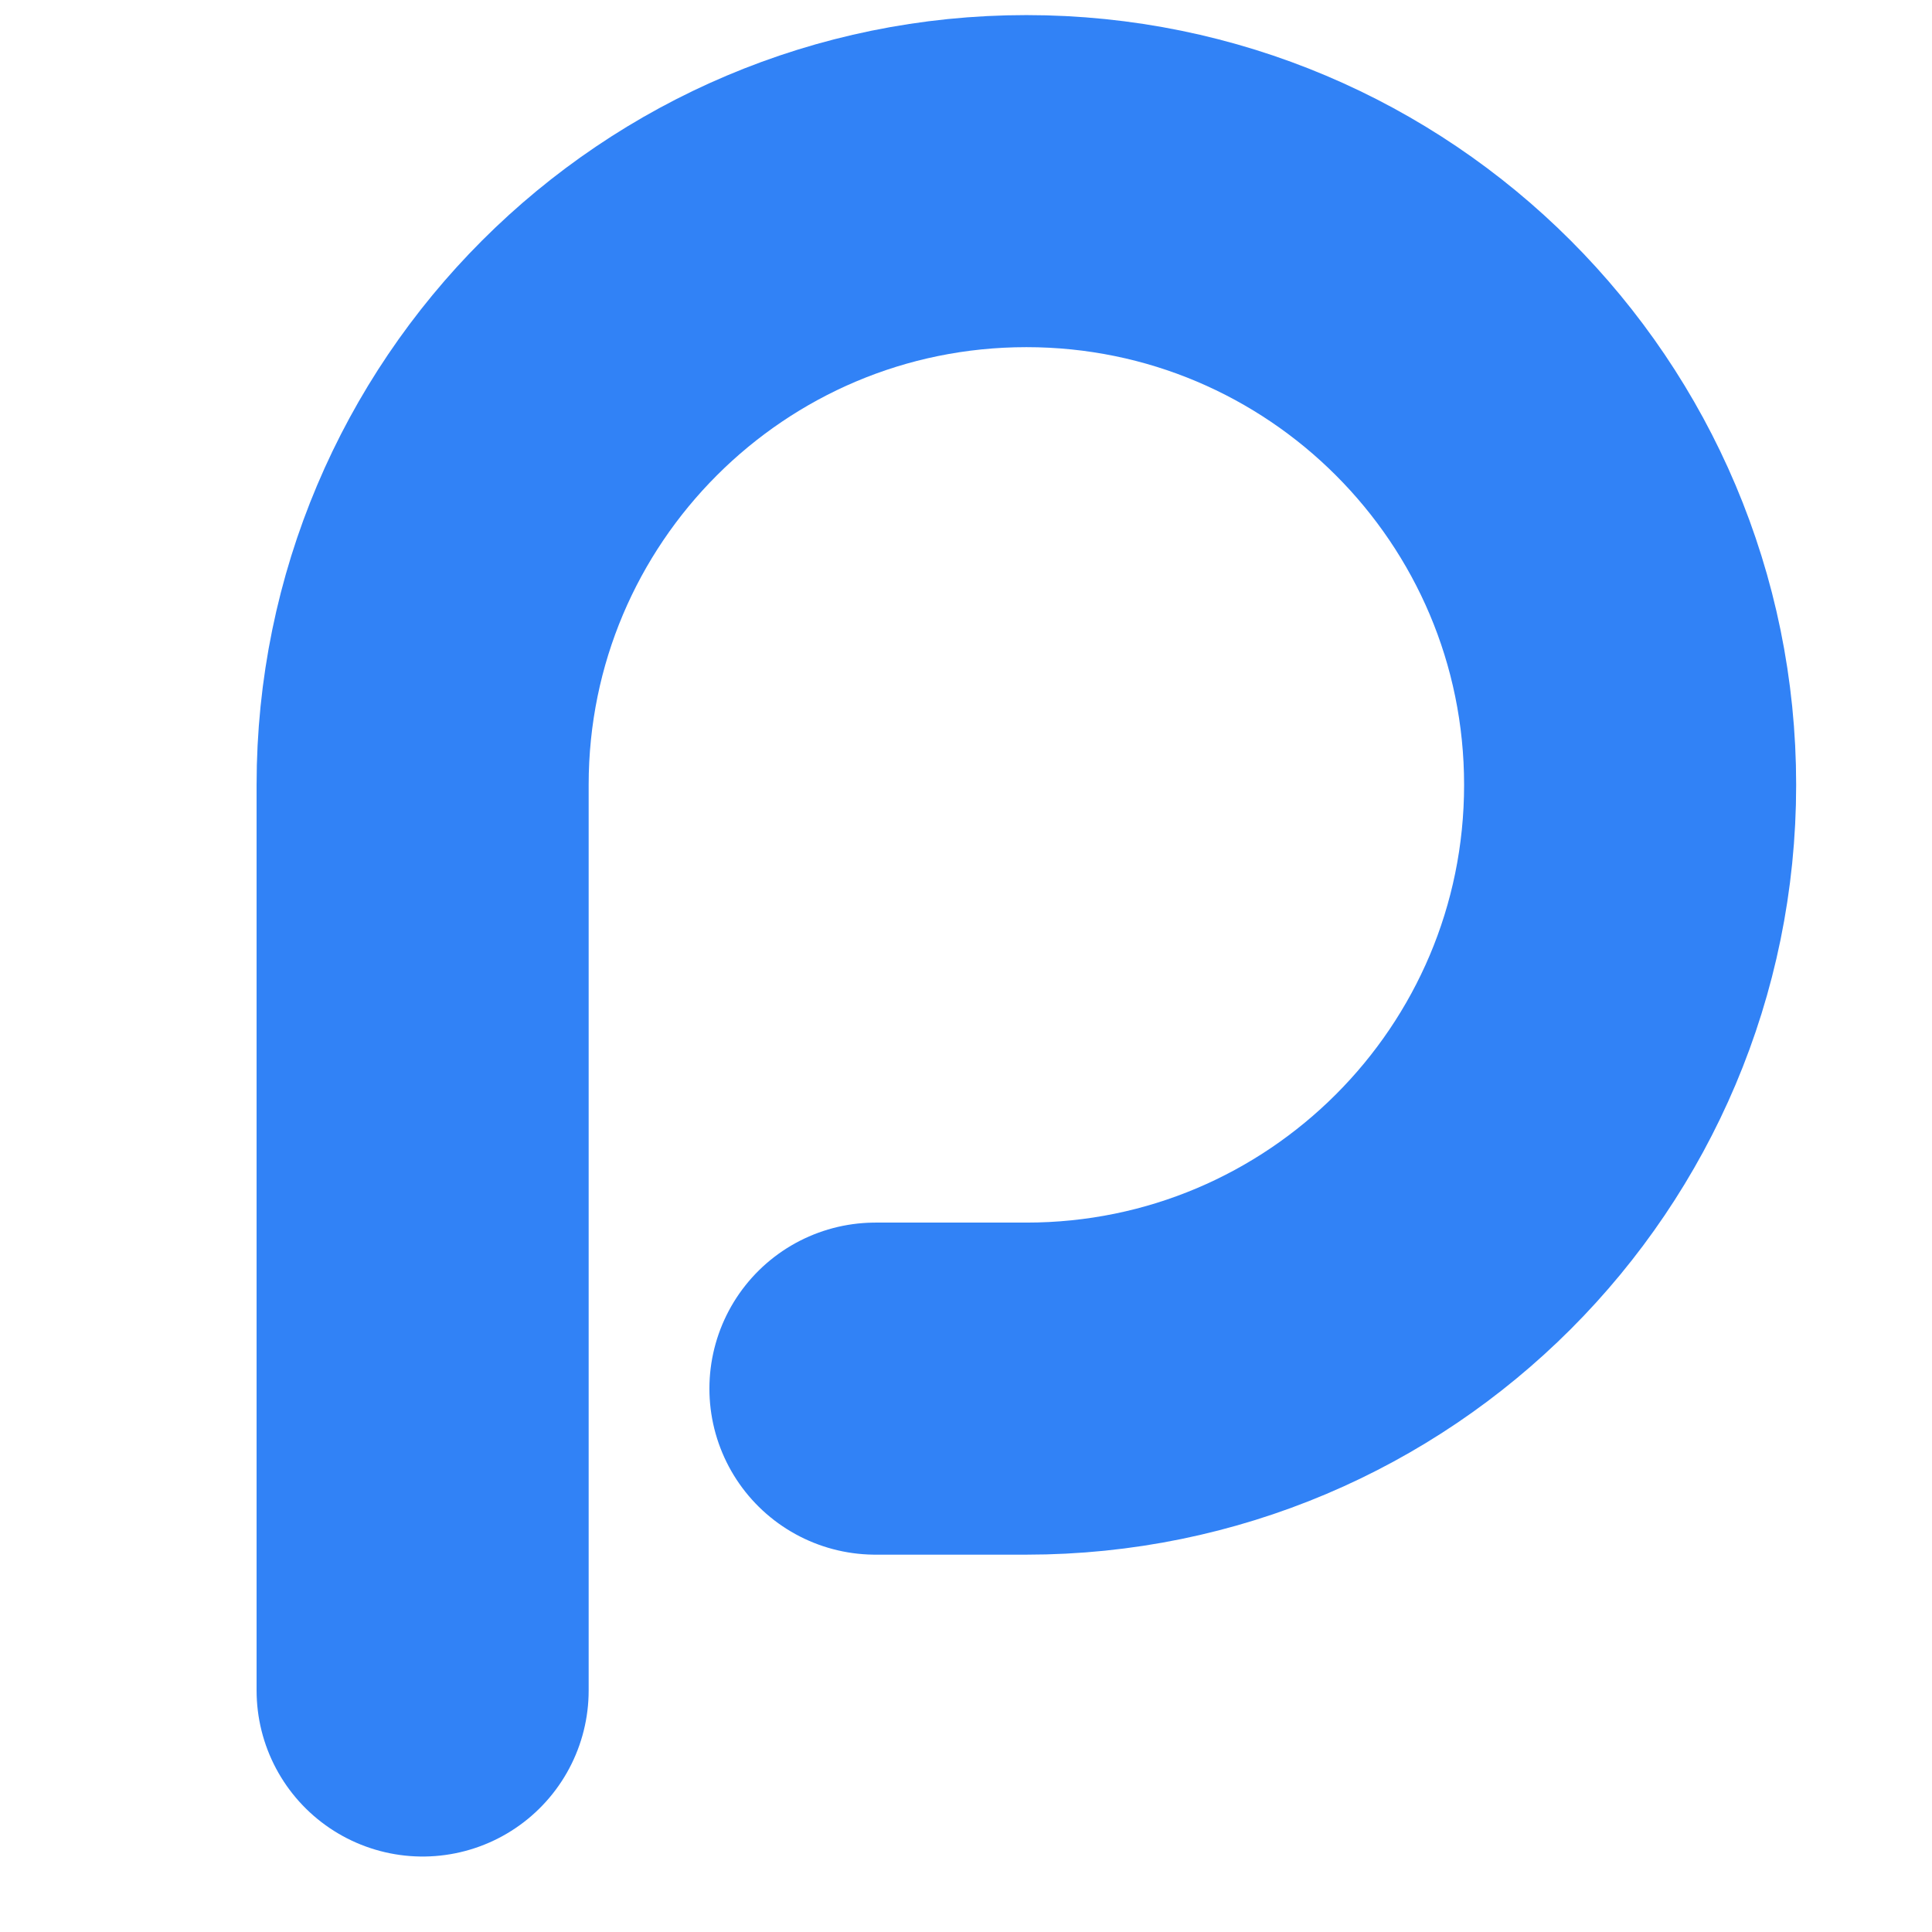
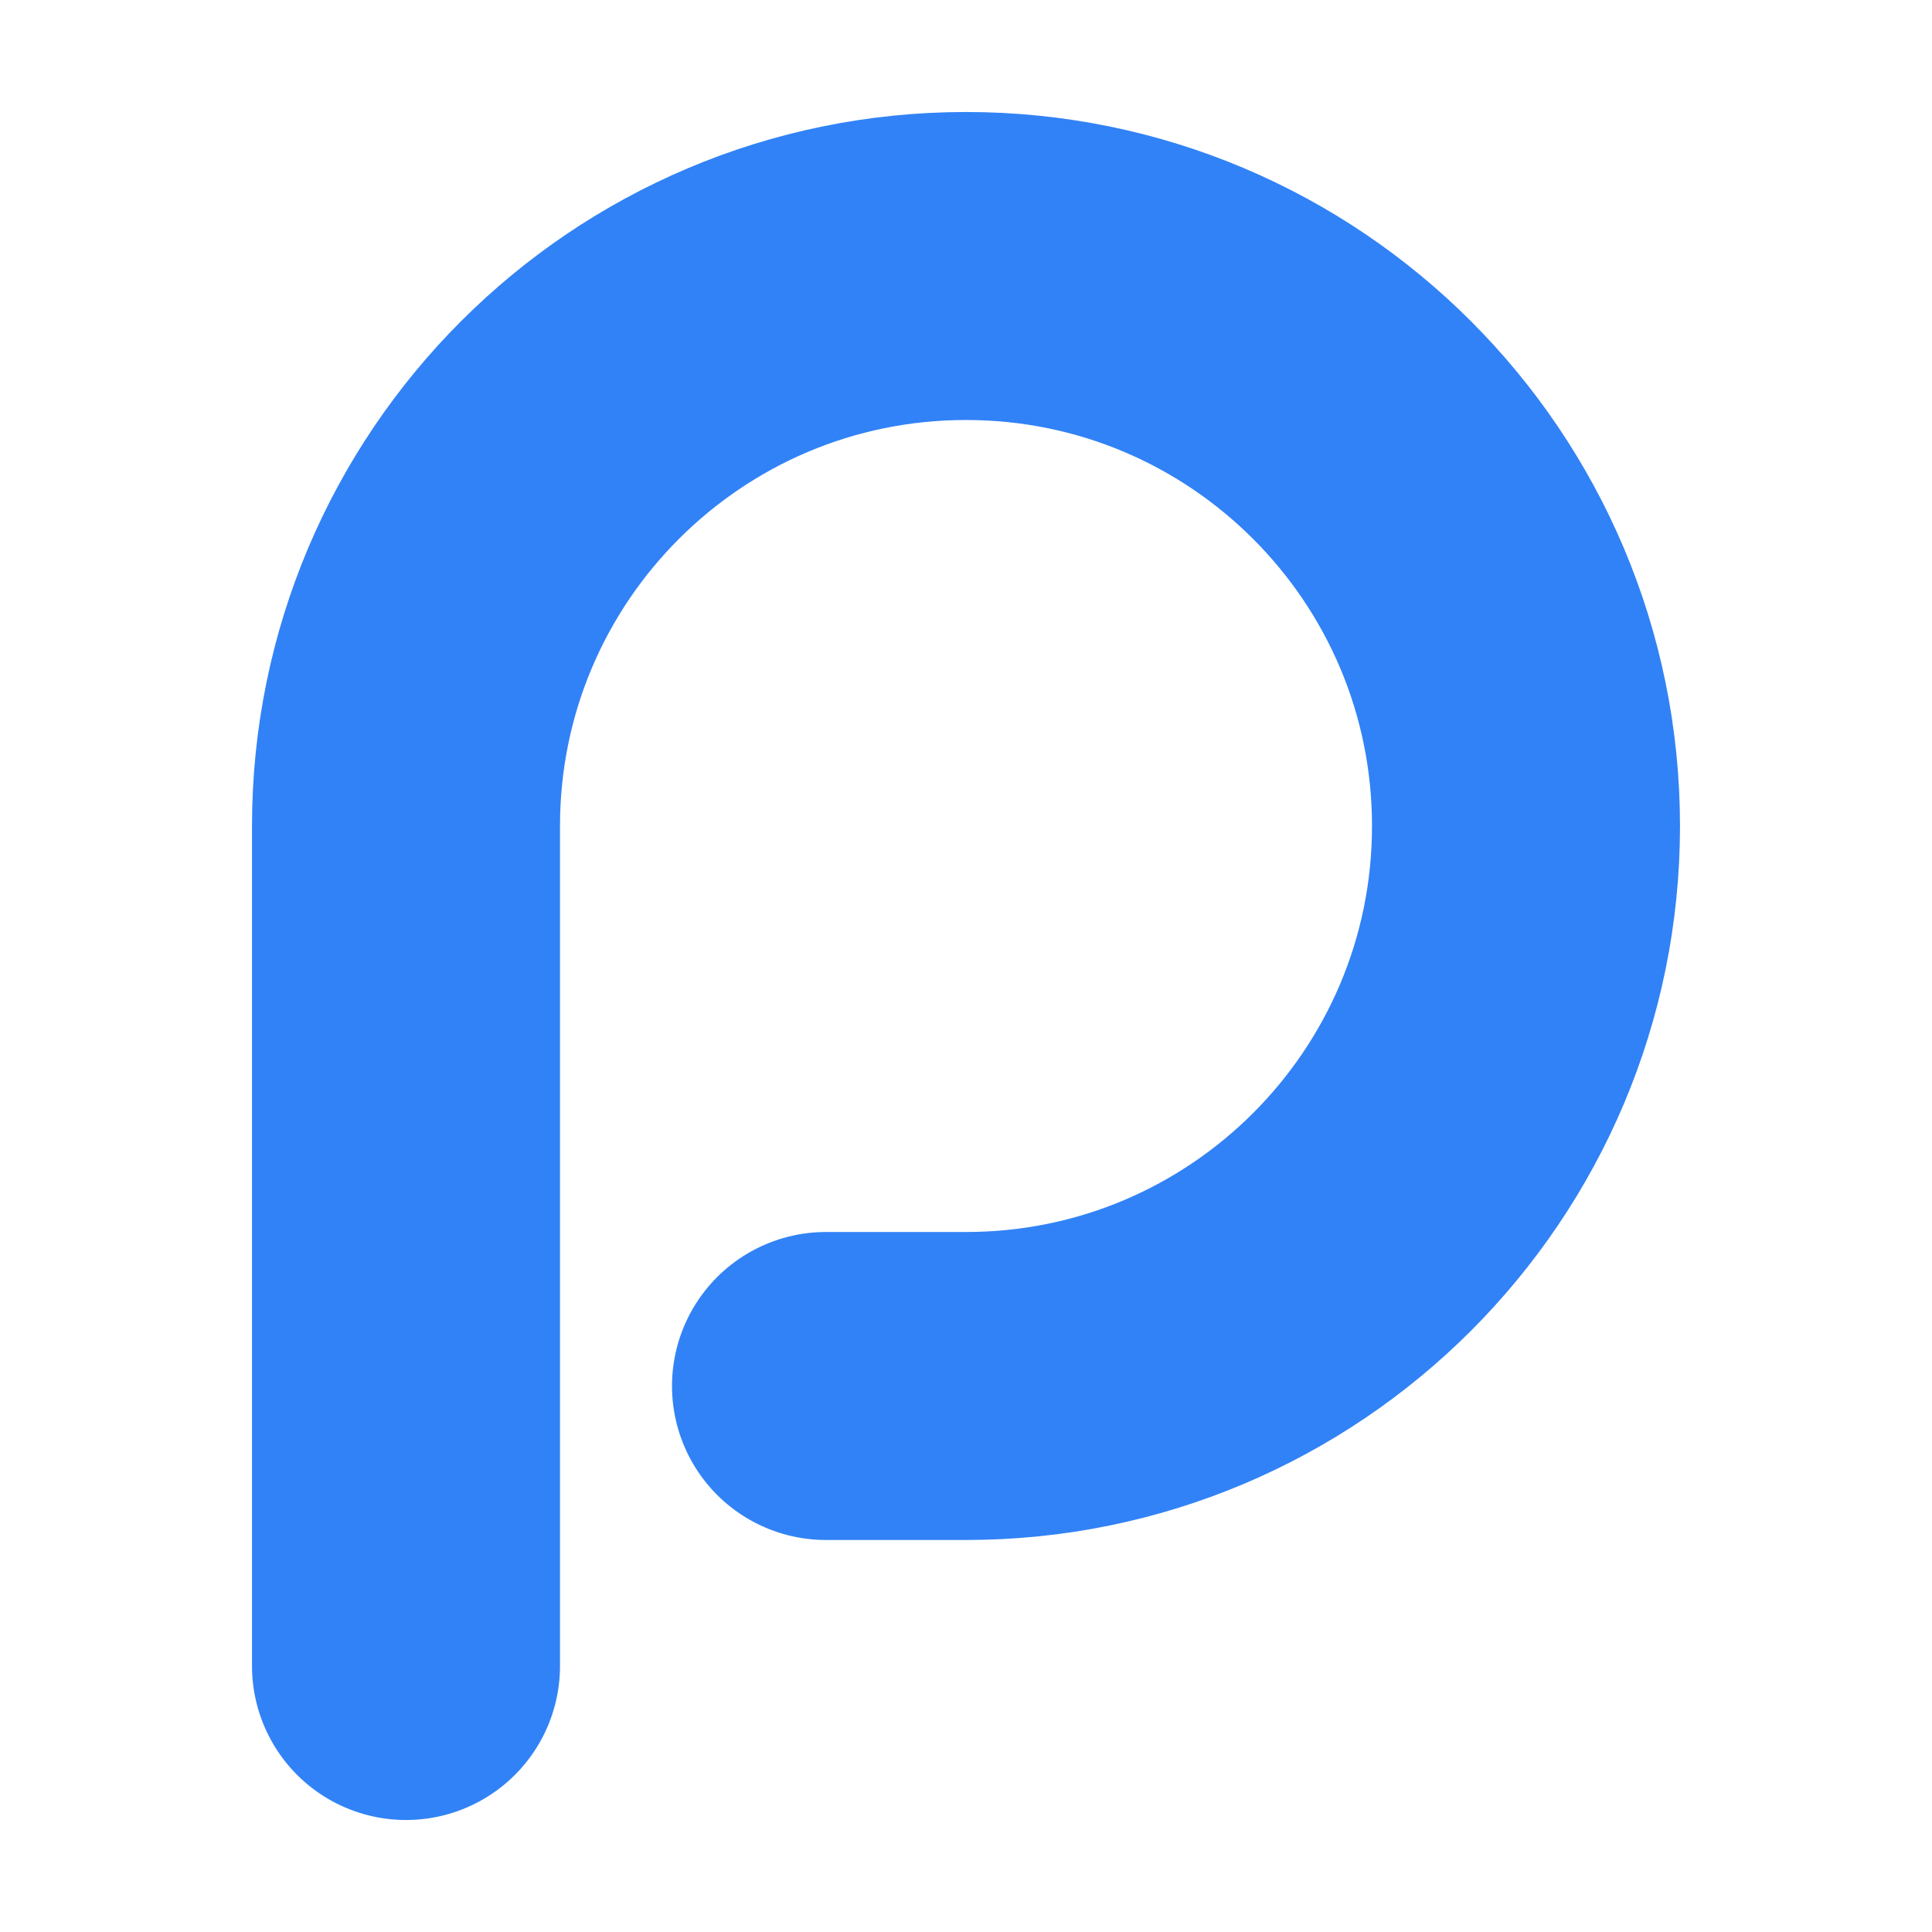
- <svg xmlns="http://www.w3.org/2000/svg" width="32" height="32" viewBox="0 0 32 32" fill="none">
+ <svg xmlns="http://www.w3.org/2000/svg" width="32" height="32" viewBox="-0.25 -1.75 34.5 34.5" fill="none">
  <path d="M7 28V13C7 7.477 11.477 3 17 3C22.523 3 27 7.477 27 13C27 18.523 22.523 23 17 23H14.5" stroke="#3182F6" stroke-width="5.5" stroke-linecap="round" stroke-linejoin="round" />
</svg>
